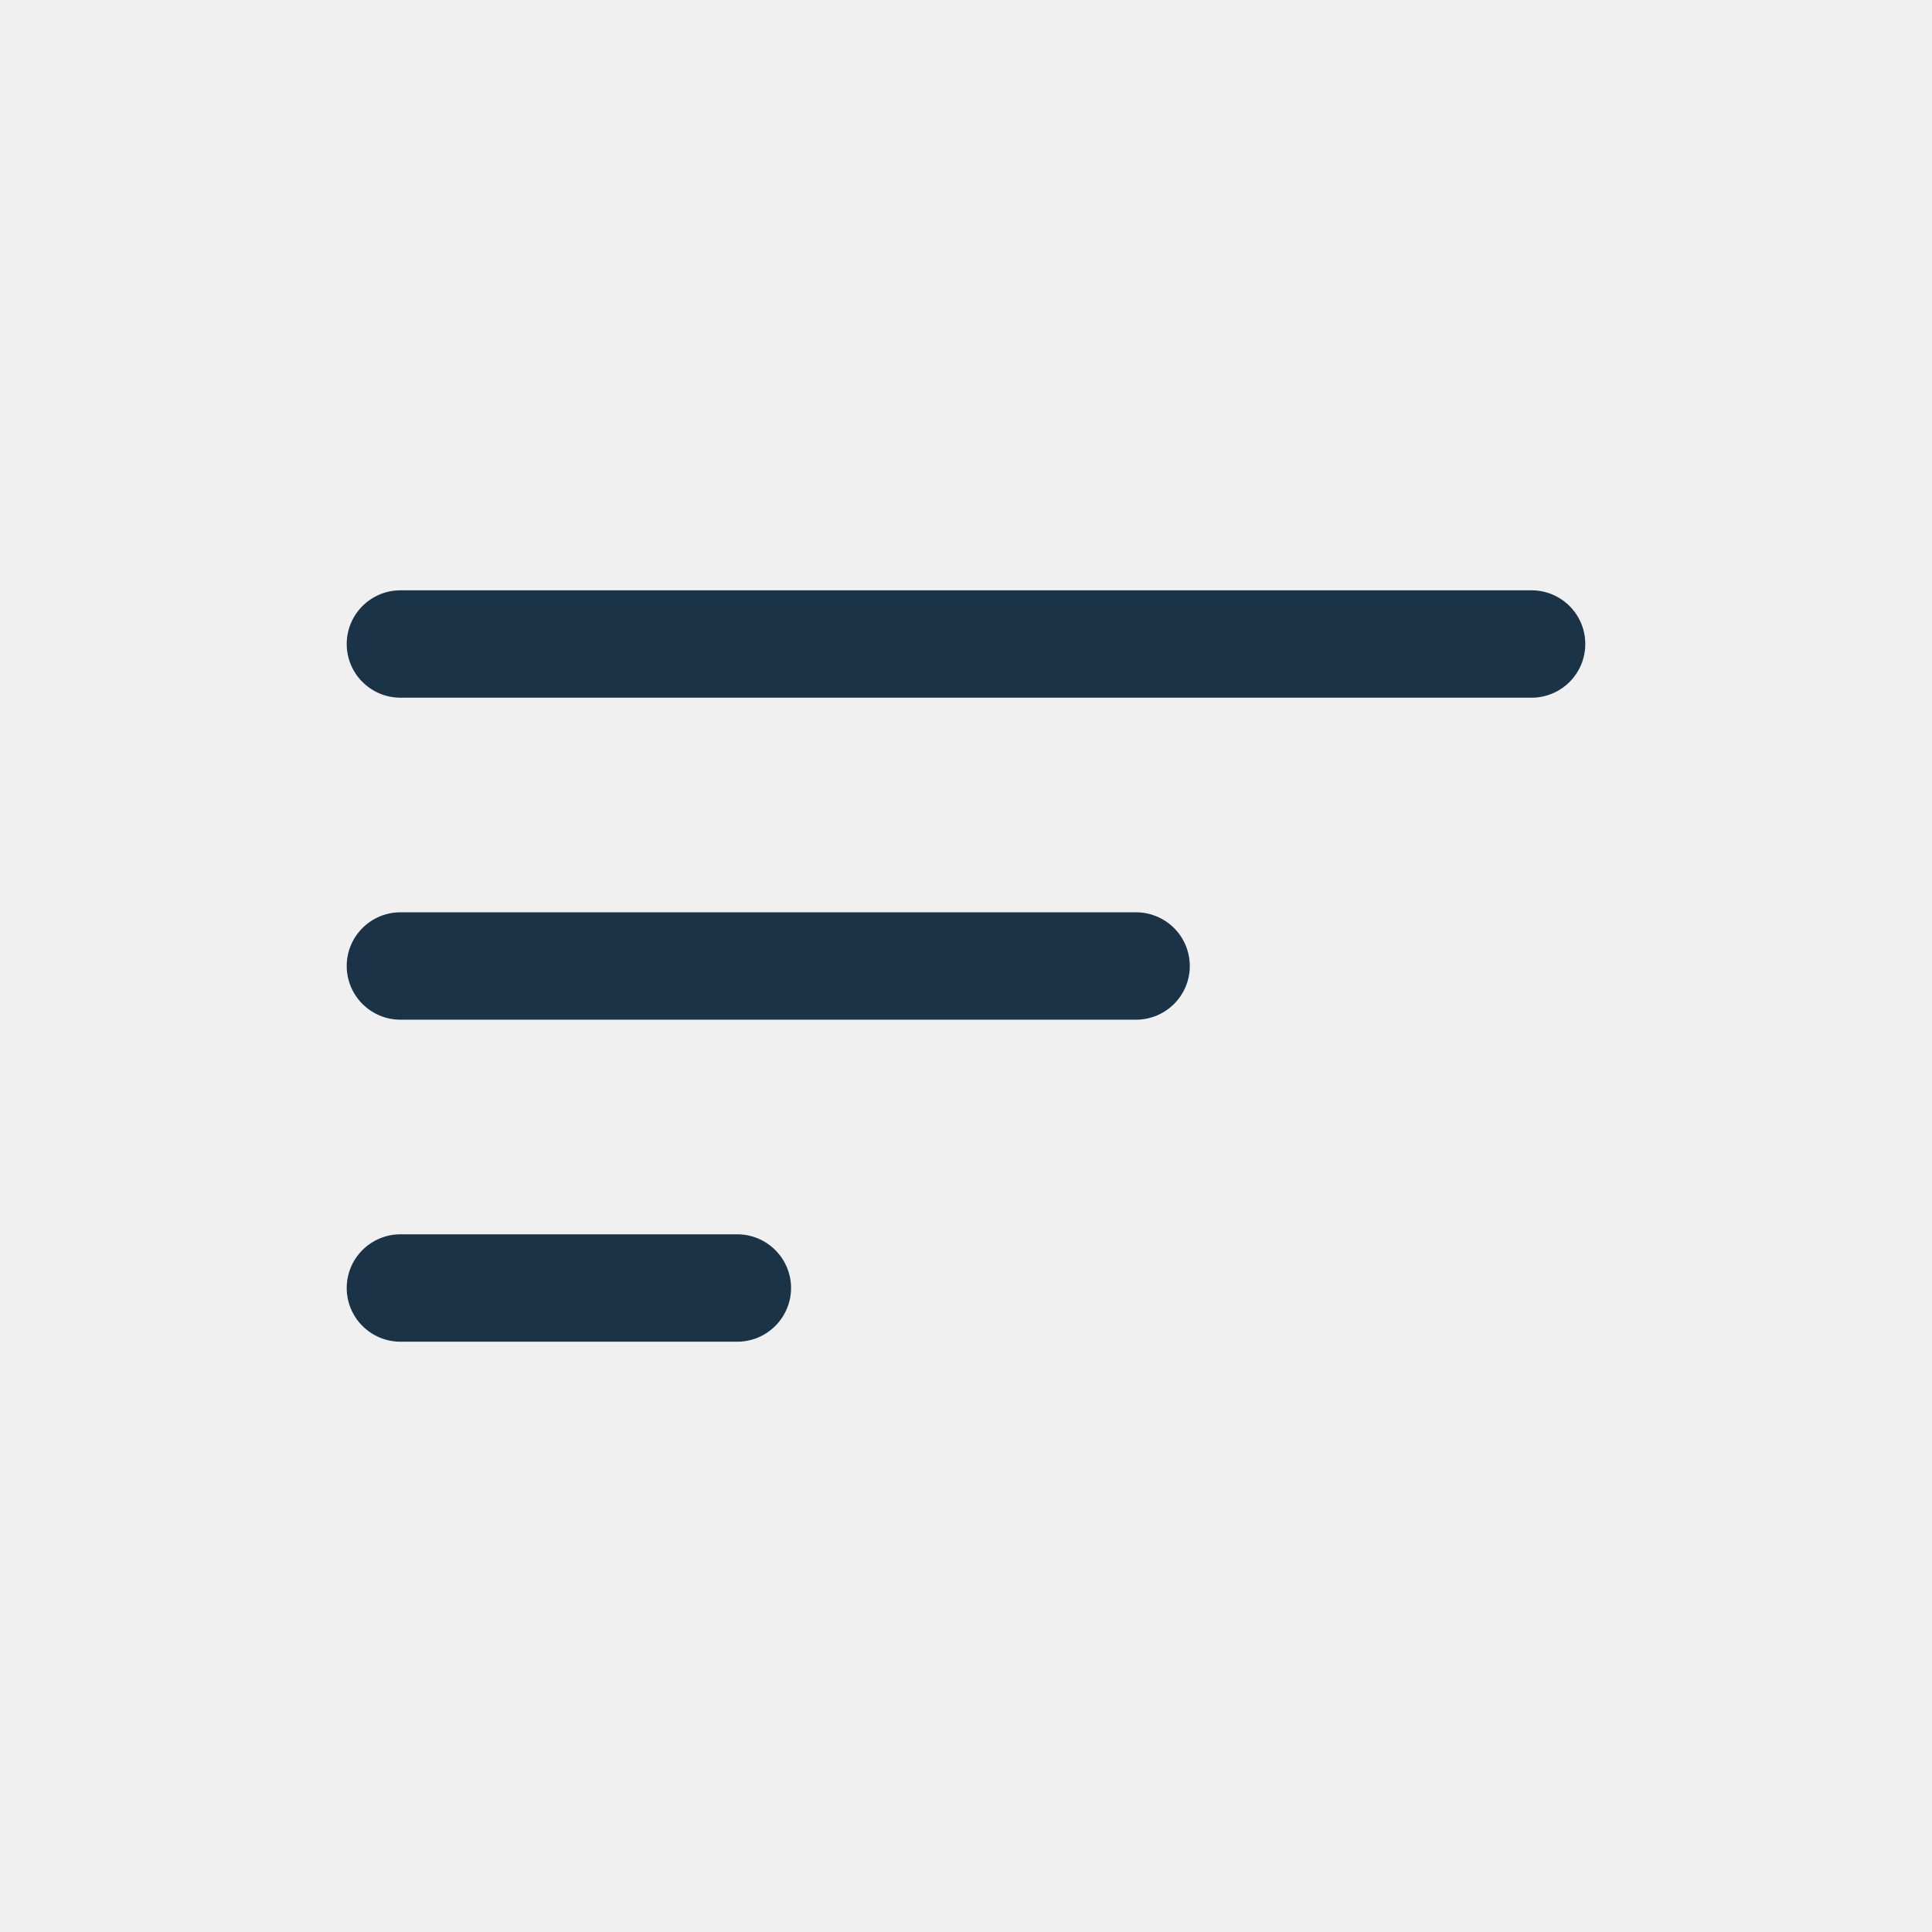
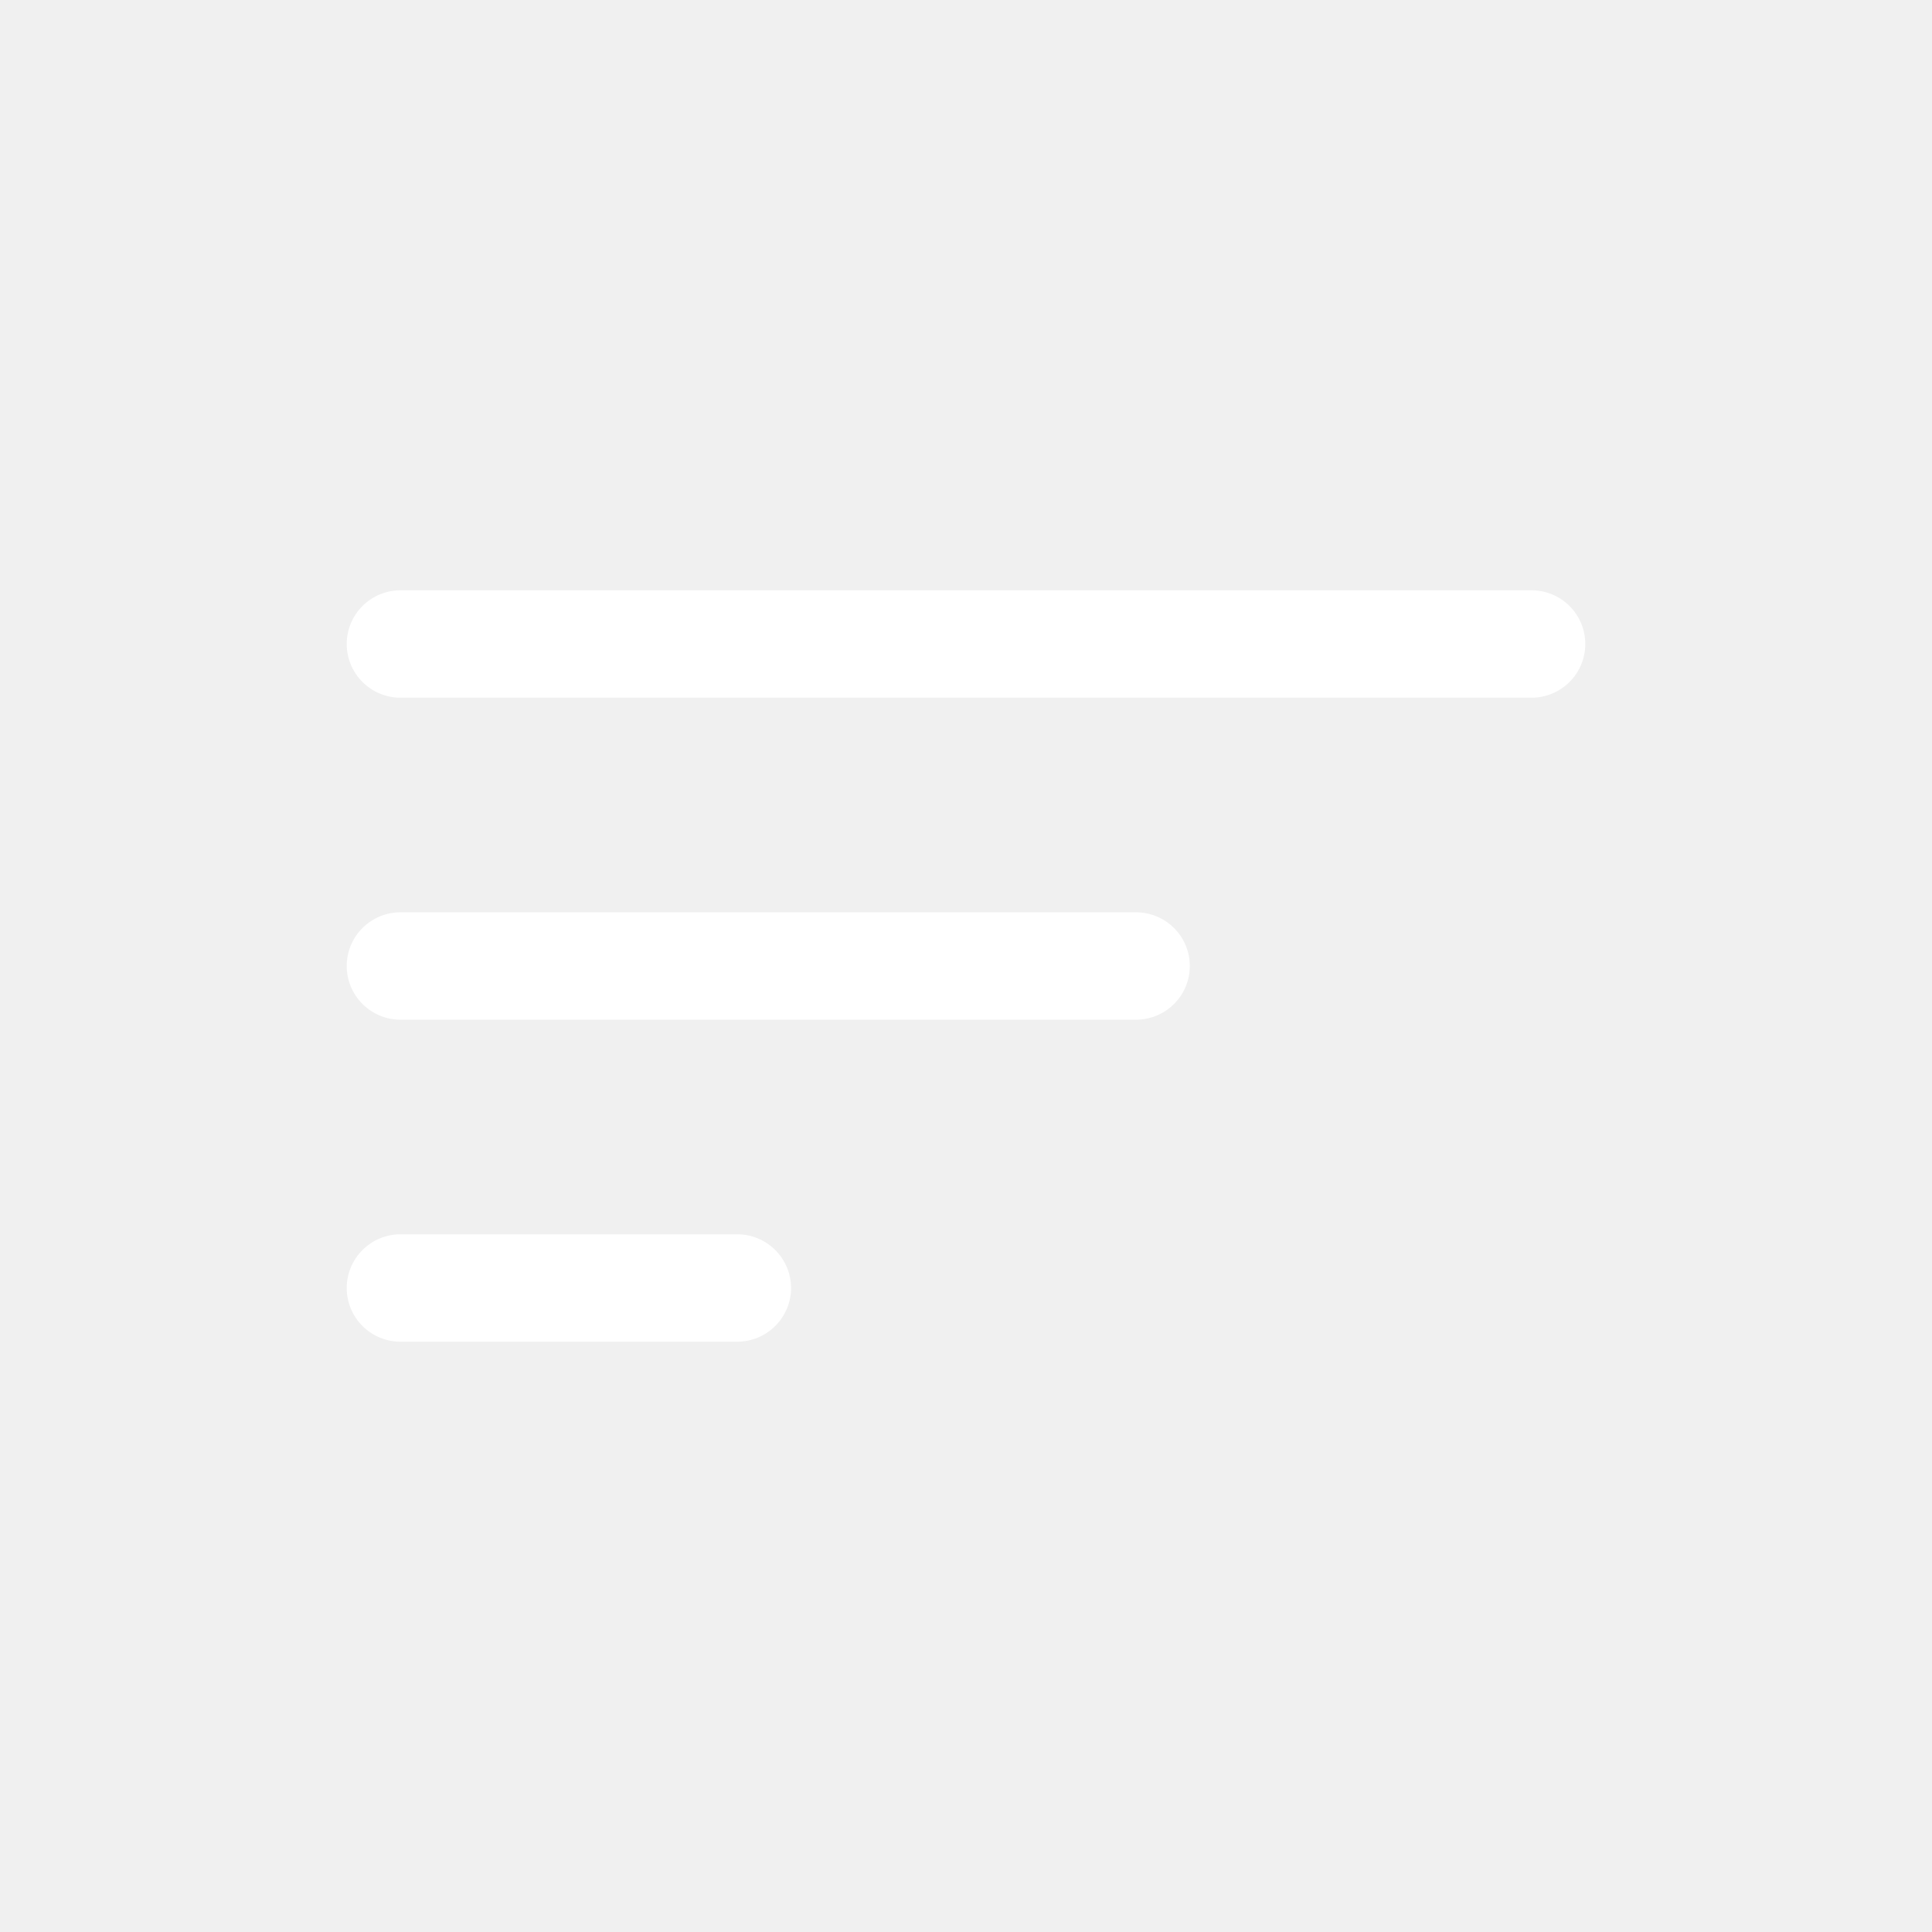
- <svg xmlns="http://www.w3.org/2000/svg" width="24" height="24" viewBox="0 0 24 24" fill="none">
+ <svg xmlns="http://www.w3.org/2000/svg" width="24" height="24" viewBox="0 0 24 24" fill="#ffffff">
  <g clip-path="url(#clip0_77_4004)">
-     <path d="M19.027 8.667H4.973C4.796 8.667 4.627 8.596 4.502 8.471C4.377 8.346 4.307 8.177 4.307 8C4.307 7.823 4.377 7.654 4.502 7.529C4.627 7.404 4.796 7.333 4.973 7.333H19.027C19.203 7.333 19.373 7.404 19.498 7.529C19.623 7.654 19.693 7.823 19.693 8C19.693 8.177 19.623 8.346 19.498 8.471C19.373 8.596 19.203 8.667 19.027 8.667Z" fill="#1B3346" />
-     <path d="M14.113 12.667H4.973C4.796 12.667 4.627 12.596 4.502 12.471C4.377 12.346 4.307 12.177 4.307 12C4.307 11.823 4.377 11.654 4.502 11.529C4.627 11.404 4.796 11.333 4.973 11.333H14.113C14.29 11.333 14.46 11.404 14.585 11.529C14.71 11.654 14.78 11.823 14.78 12C14.78 12.177 14.71 12.346 14.585 12.471C14.46 12.596 14.29 12.667 14.113 12.667Z" fill="#1B3346" />
-     <path d="M9.16 16.667H4.973C4.796 16.667 4.627 16.596 4.502 16.471C4.377 16.346 4.307 16.177 4.307 16C4.307 15.823 4.377 15.654 4.502 15.529C4.627 15.404 4.796 15.333 4.973 15.333H9.16C9.337 15.333 9.506 15.404 9.631 15.529C9.756 15.654 9.827 15.823 9.827 16C9.827 16.177 9.756 16.346 9.631 16.471C9.506 16.596 9.337 16.667 9.16 16.667Z" fill="#1B3346" />
+     <path d="M19.027 8.667H4.973C4.796 8.667 4.627 8.596 4.502 8.471C4.377 8.346 4.307 8.177 4.307 8C4.307 7.823 4.377 7.654 4.502 7.529C4.627 7.404 4.796 7.333 4.973 7.333H19.027C19.203 7.333 19.373 7.404 19.498 7.529C19.623 7.654 19.693 7.823 19.693 8C19.693 8.177 19.623 8.346 19.498 8.471C19.373 8.596 19.203 8.667 19.027 8.667Z" fill="#ffffff" />
+     <path d="M14.113 12.667H4.973C4.796 12.667 4.627 12.596 4.502 12.471C4.377 12.346 4.307 12.177 4.307 12C4.307 11.823 4.377 11.654 4.502 11.529C4.627 11.404 4.796 11.333 4.973 11.333H14.113C14.29 11.333 14.46 11.404 14.585 11.529C14.71 11.654 14.78 11.823 14.78 12C14.78 12.177 14.71 12.346 14.585 12.471C14.46 12.596 14.29 12.667 14.113 12.667Z" fill="#ffffff" />
+     <path d="M9.16 16.667H4.973C4.796 16.667 4.627 16.596 4.502 16.471C4.377 16.346 4.307 16.177 4.307 16C4.307 15.823 4.377 15.654 4.502 15.529C4.627 15.404 4.796 15.333 4.973 15.333H9.16C9.337 15.333 9.506 15.404 9.631 15.529C9.756 15.654 9.827 15.823 9.827 16C9.827 16.177 9.756 16.346 9.631 16.471C9.506 16.596 9.337 16.667 9.16 16.667Z" fill="#ffffff" />
  </g>
  <defs>
    <clipPath id="clip0_77_4004">
-       <rect width="24" height="24" fill="white" />
+       <rect width="24" height="24" fill="#ffffff" />
    </clipPath>
  </defs>
</svg>
